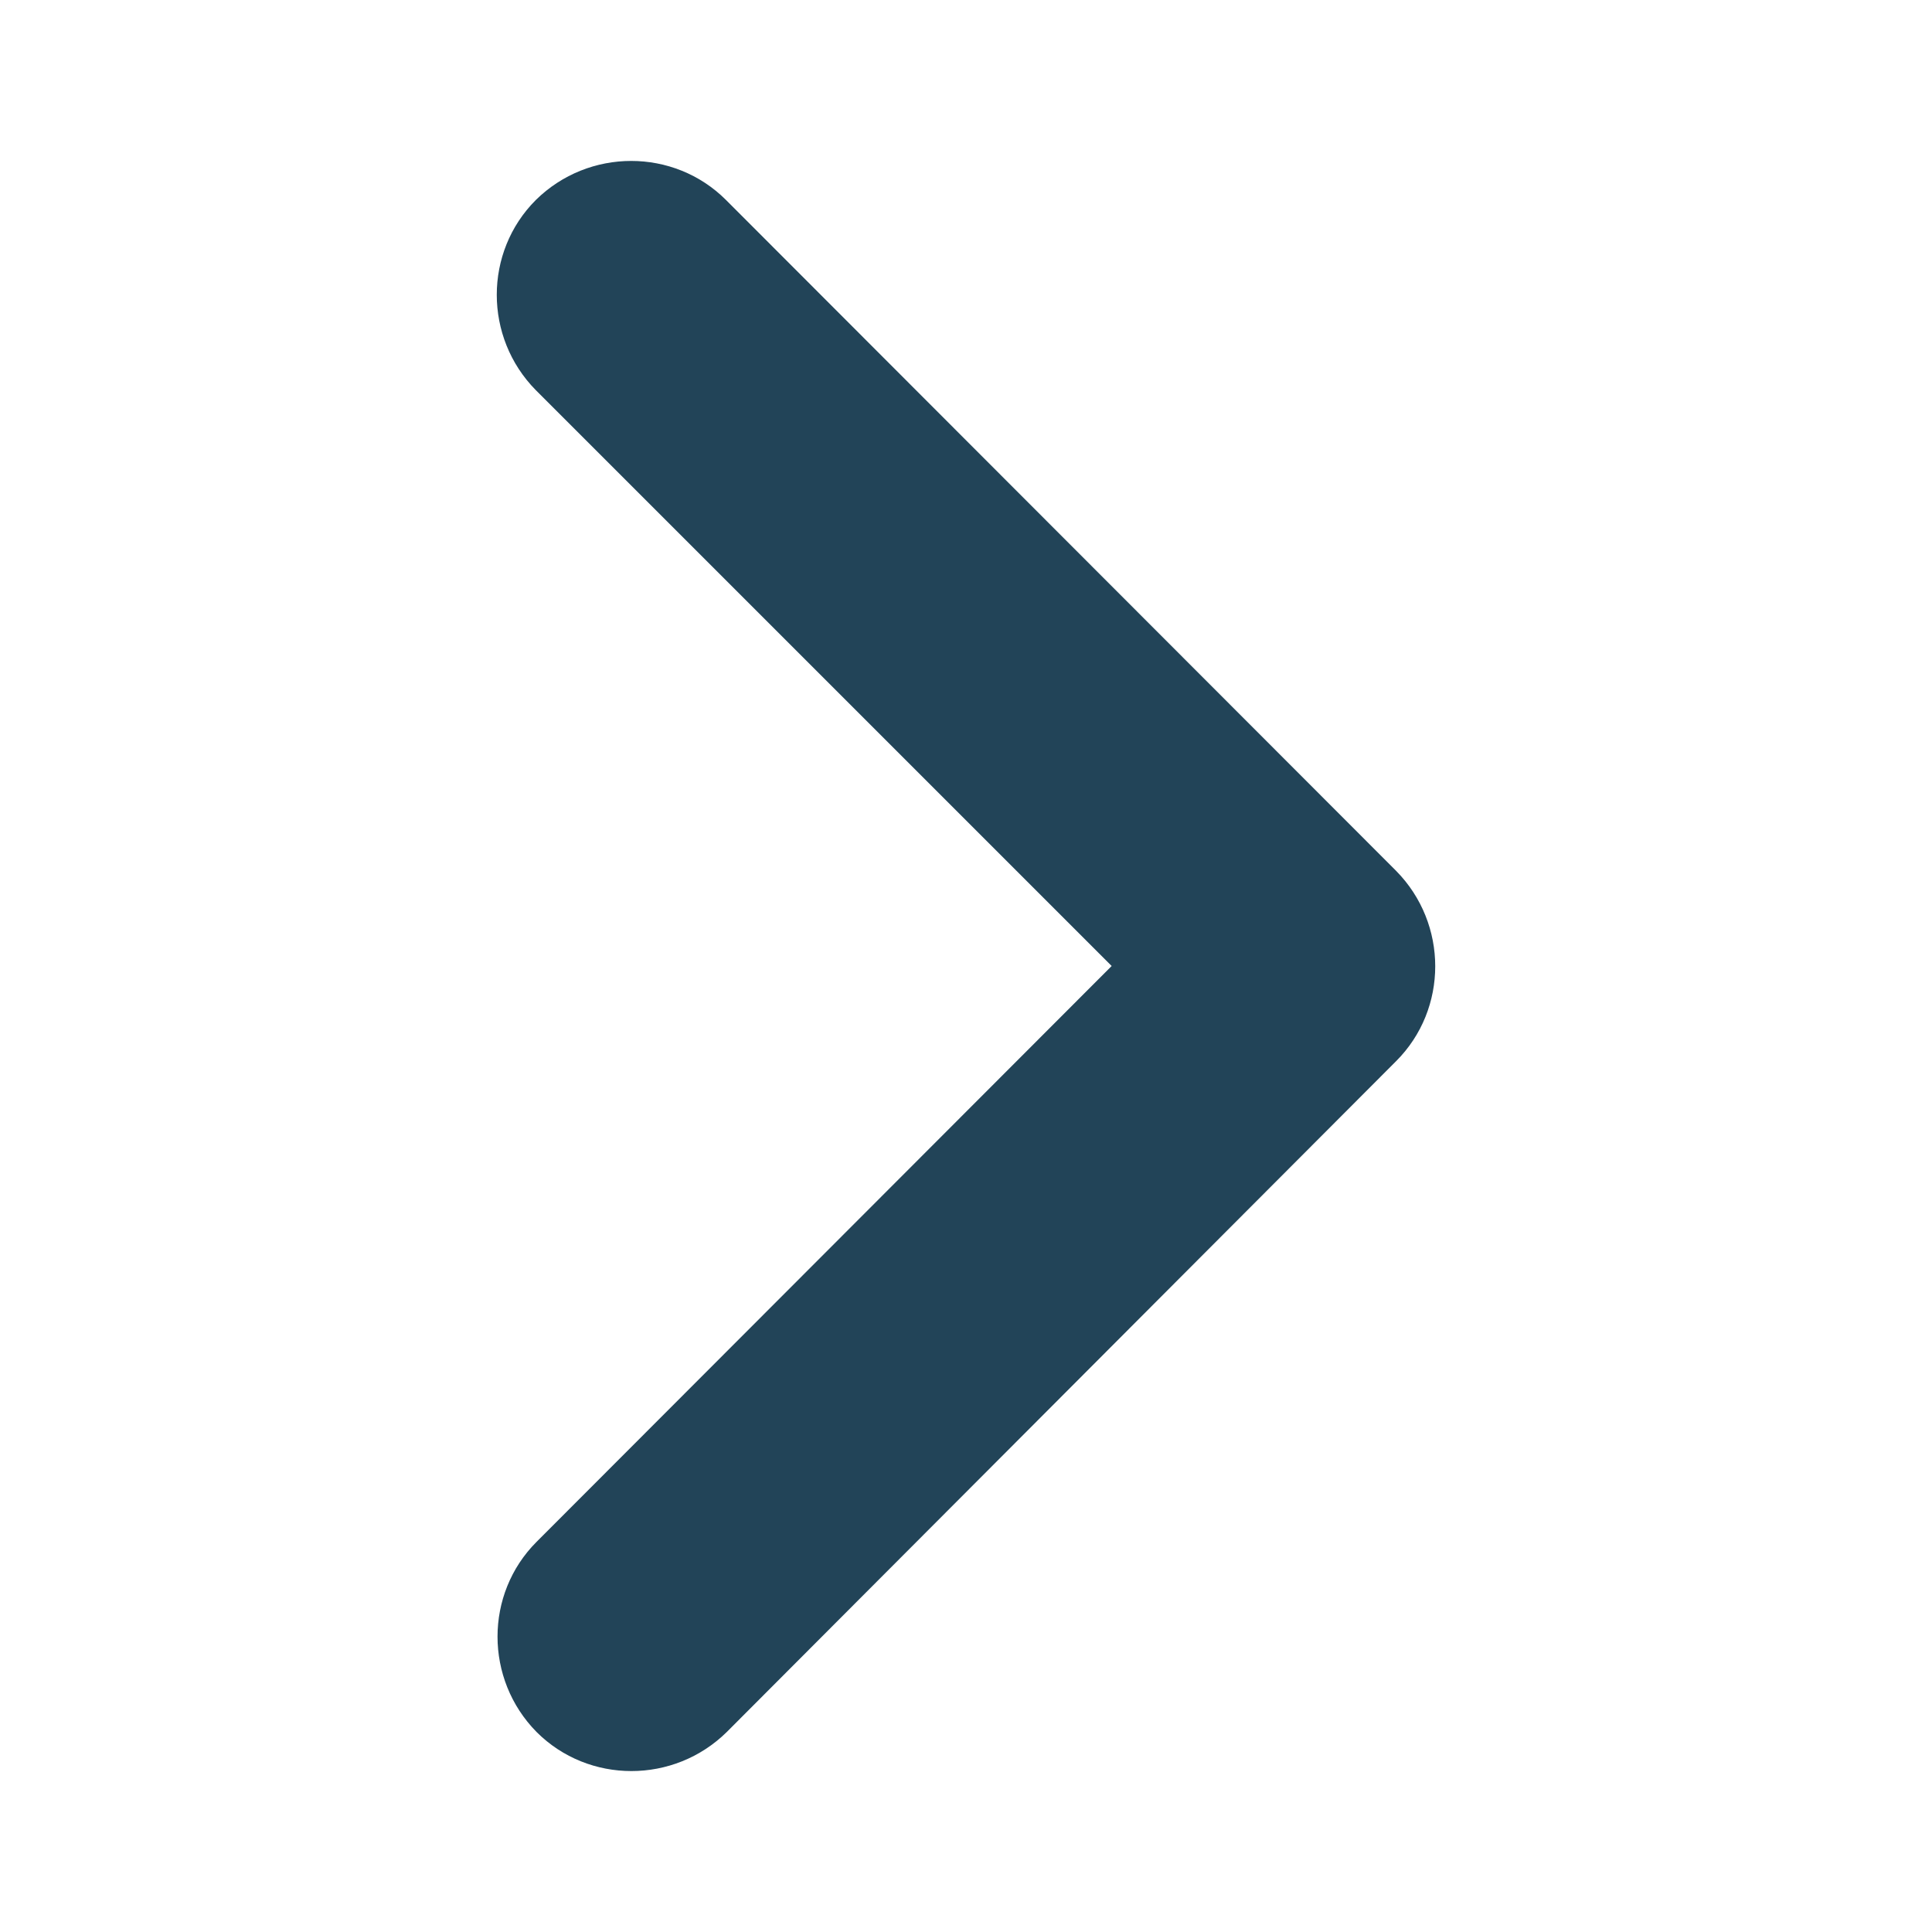
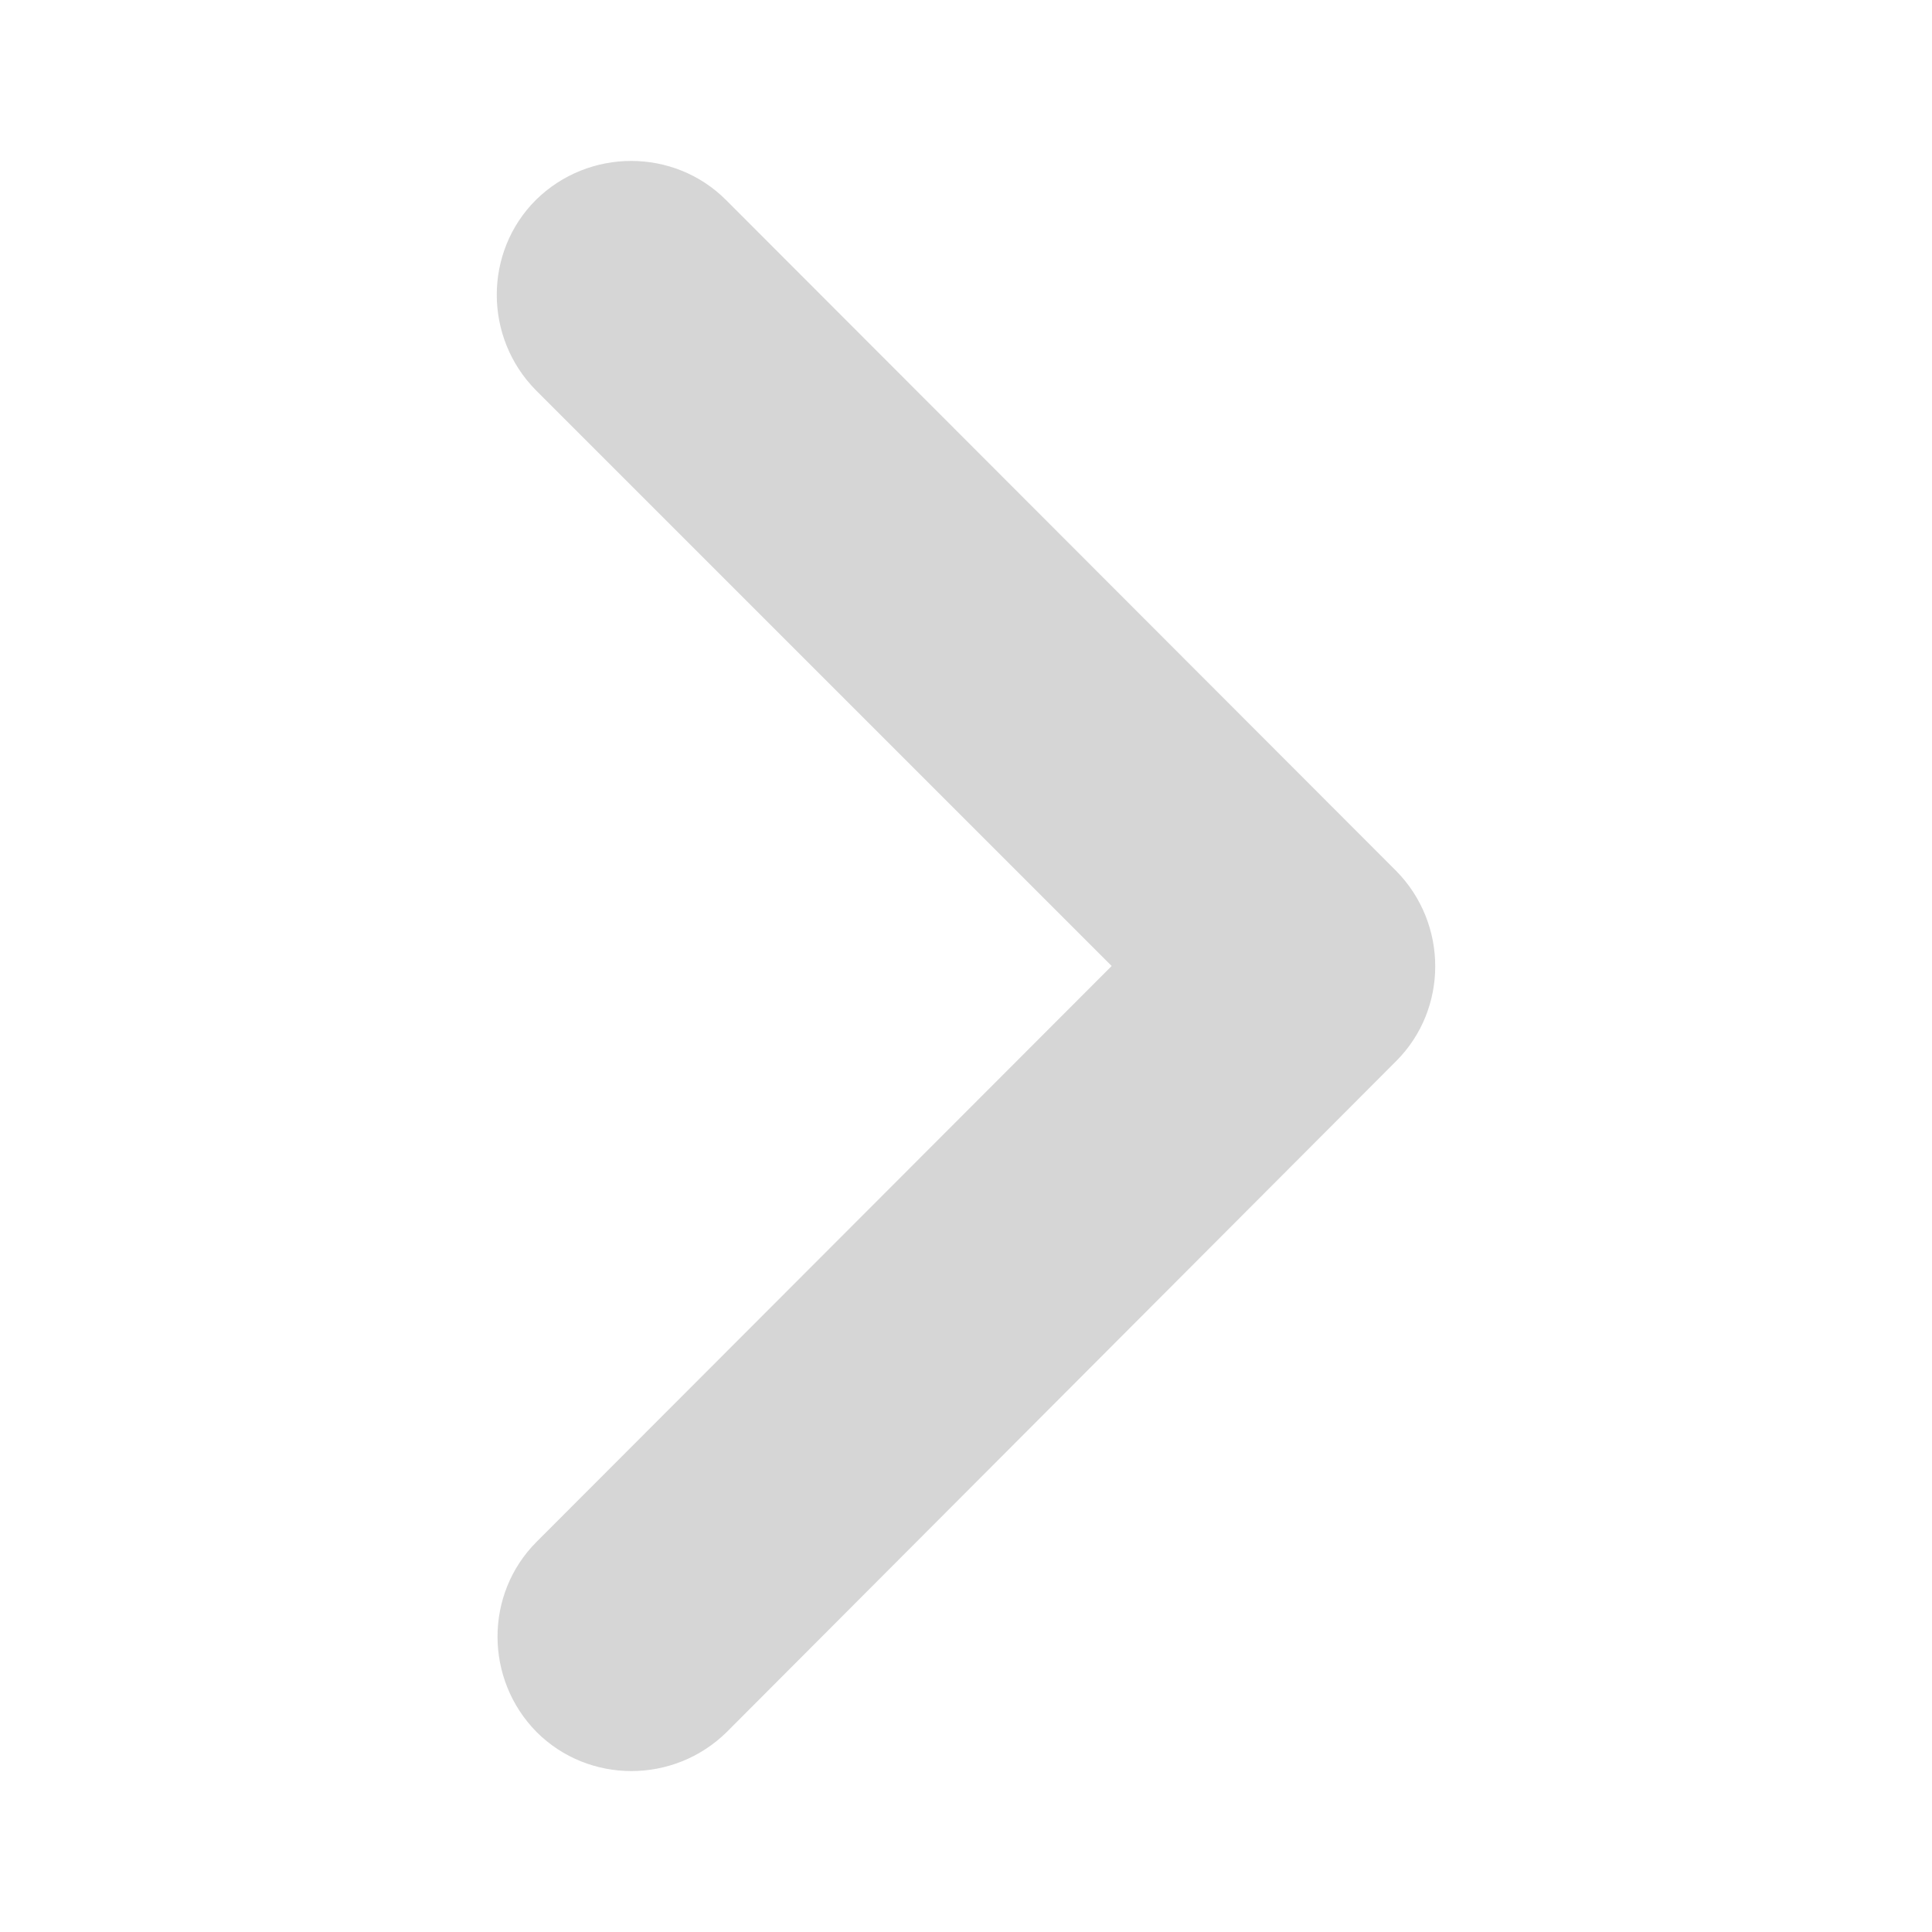
<svg xmlns="http://www.w3.org/2000/svg" version="1.1" id="svg3698" x="0px" y="0px" viewBox="0 0 256 256" style="enable-background:new 0 0 256 256;" xml:space="preserve">
  <style type="text/css">
- 	.st0{fill:#224458;}
+ 	.st0{fill:#D6D6D6;}
</style>
  <path class="st0" d="M185,140.6c6.9-6.9,6.9-18.2,0-25.2L96.2,26.5c-6.9-6.9-18.2-6.9-25.2,0c-6.9,6.9-6.9,18.2,0,25.2l76.3,76.3  l-76.2,76.3c-6.9,6.9-6.9,18.2,0,25.2c6.9,6.9,18.2,6.9,25.2,0L185,140.6L185,140.6z" />
</svg>
